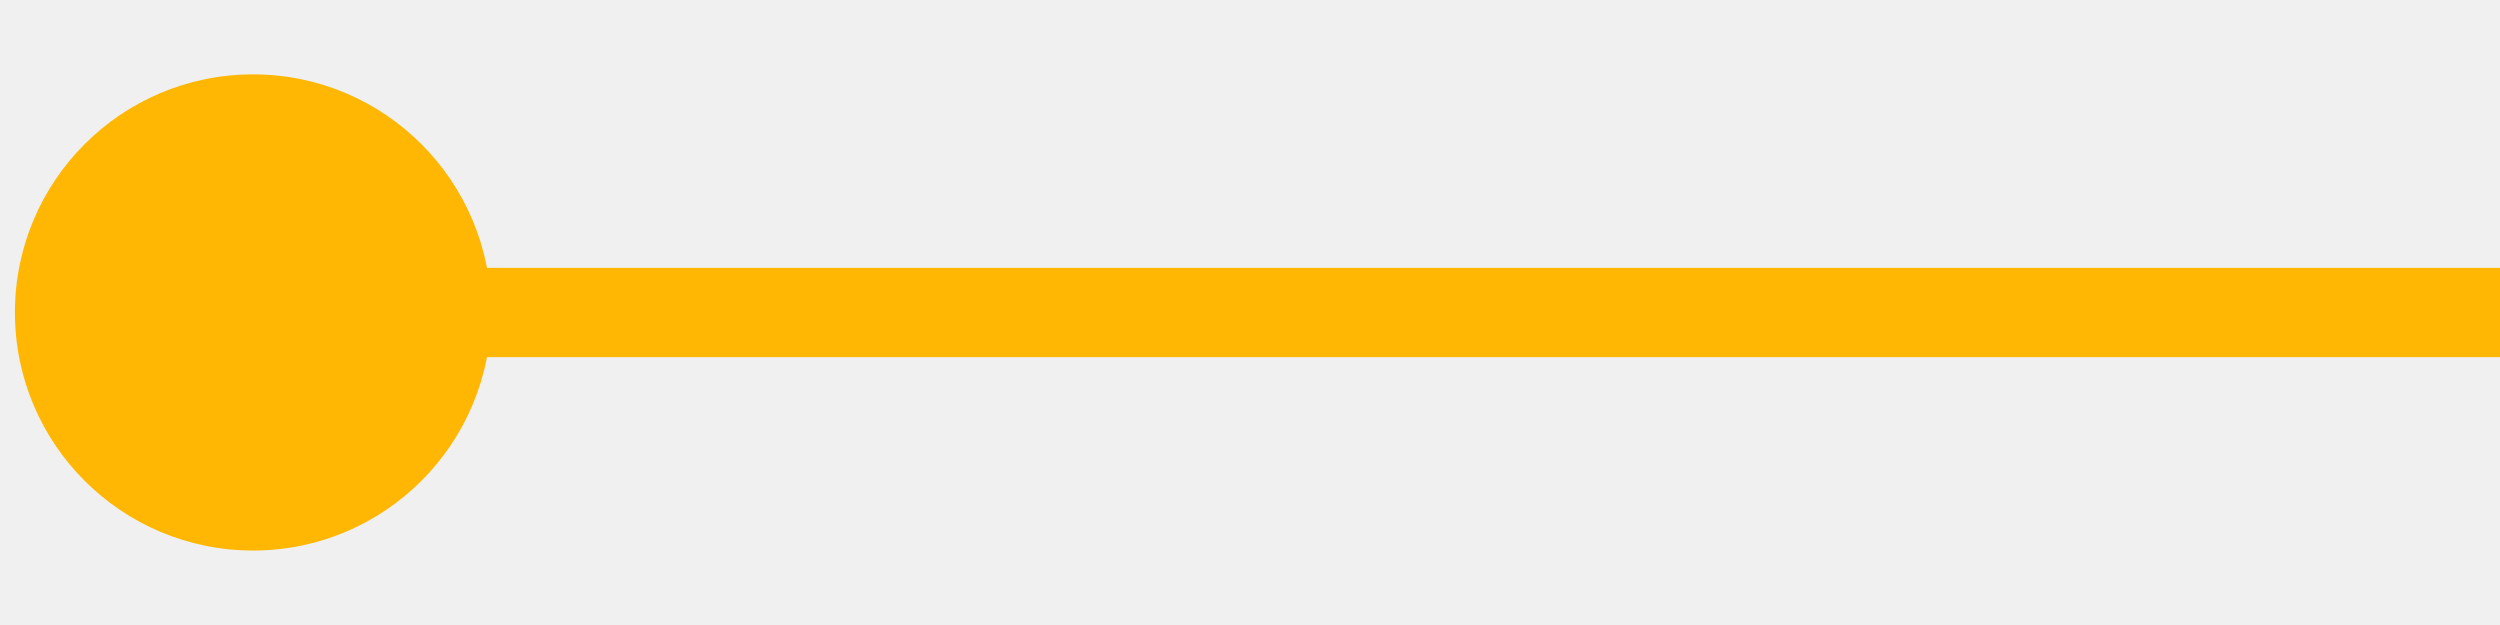
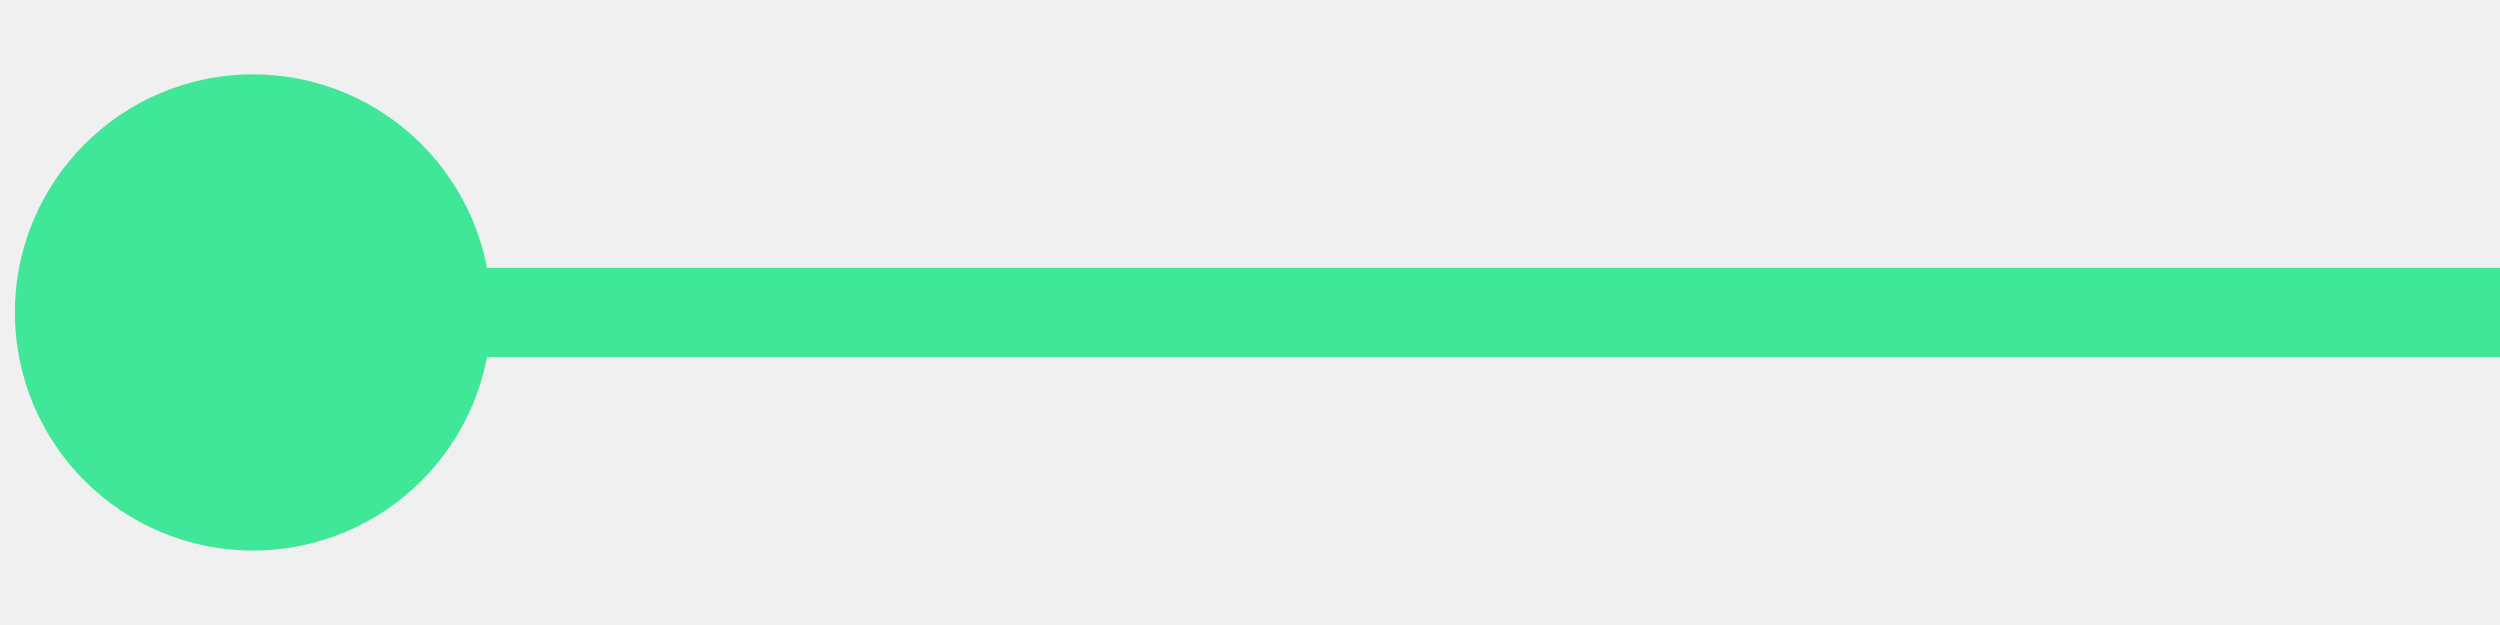
<svg xmlns="http://www.w3.org/2000/svg" width="28" height="7" viewBox="0 0 28 7" fill="none">
-   <path d="M0.167 3.5C0.167 4.973 1.361 6.166 2.834 6.166C4.307 6.166 5.501 4.973 5.501 3.5C5.501 2.027 4.307 0.833 2.834 0.833C1.361 0.833 0.167 2.027 0.167 3.5ZM2.834 4H28V3H2.834V4Z" fill="#FFB703" />
+   <g clip-path="url(#clip0_138_3)">
+     <path d="M0.167 3.5C0.167 4.973 1.361 6.166 2.834 6.166C4.307 6.166 5.501 4.973 5.501 3.5C5.501 2.027 4.307 0.833 2.834 0.833C1.361 0.833 0.167 2.027 0.167 3.5ZM2.834 4H28V3H2.834V4Z" fill="#40E799" />
+   </g>
+   <defs>
+     <clipPath id="clip0_138_3">
+       <rect width="28" height="7" fill="white" />
+     </clipPath>
+   </defs>
</svg>
